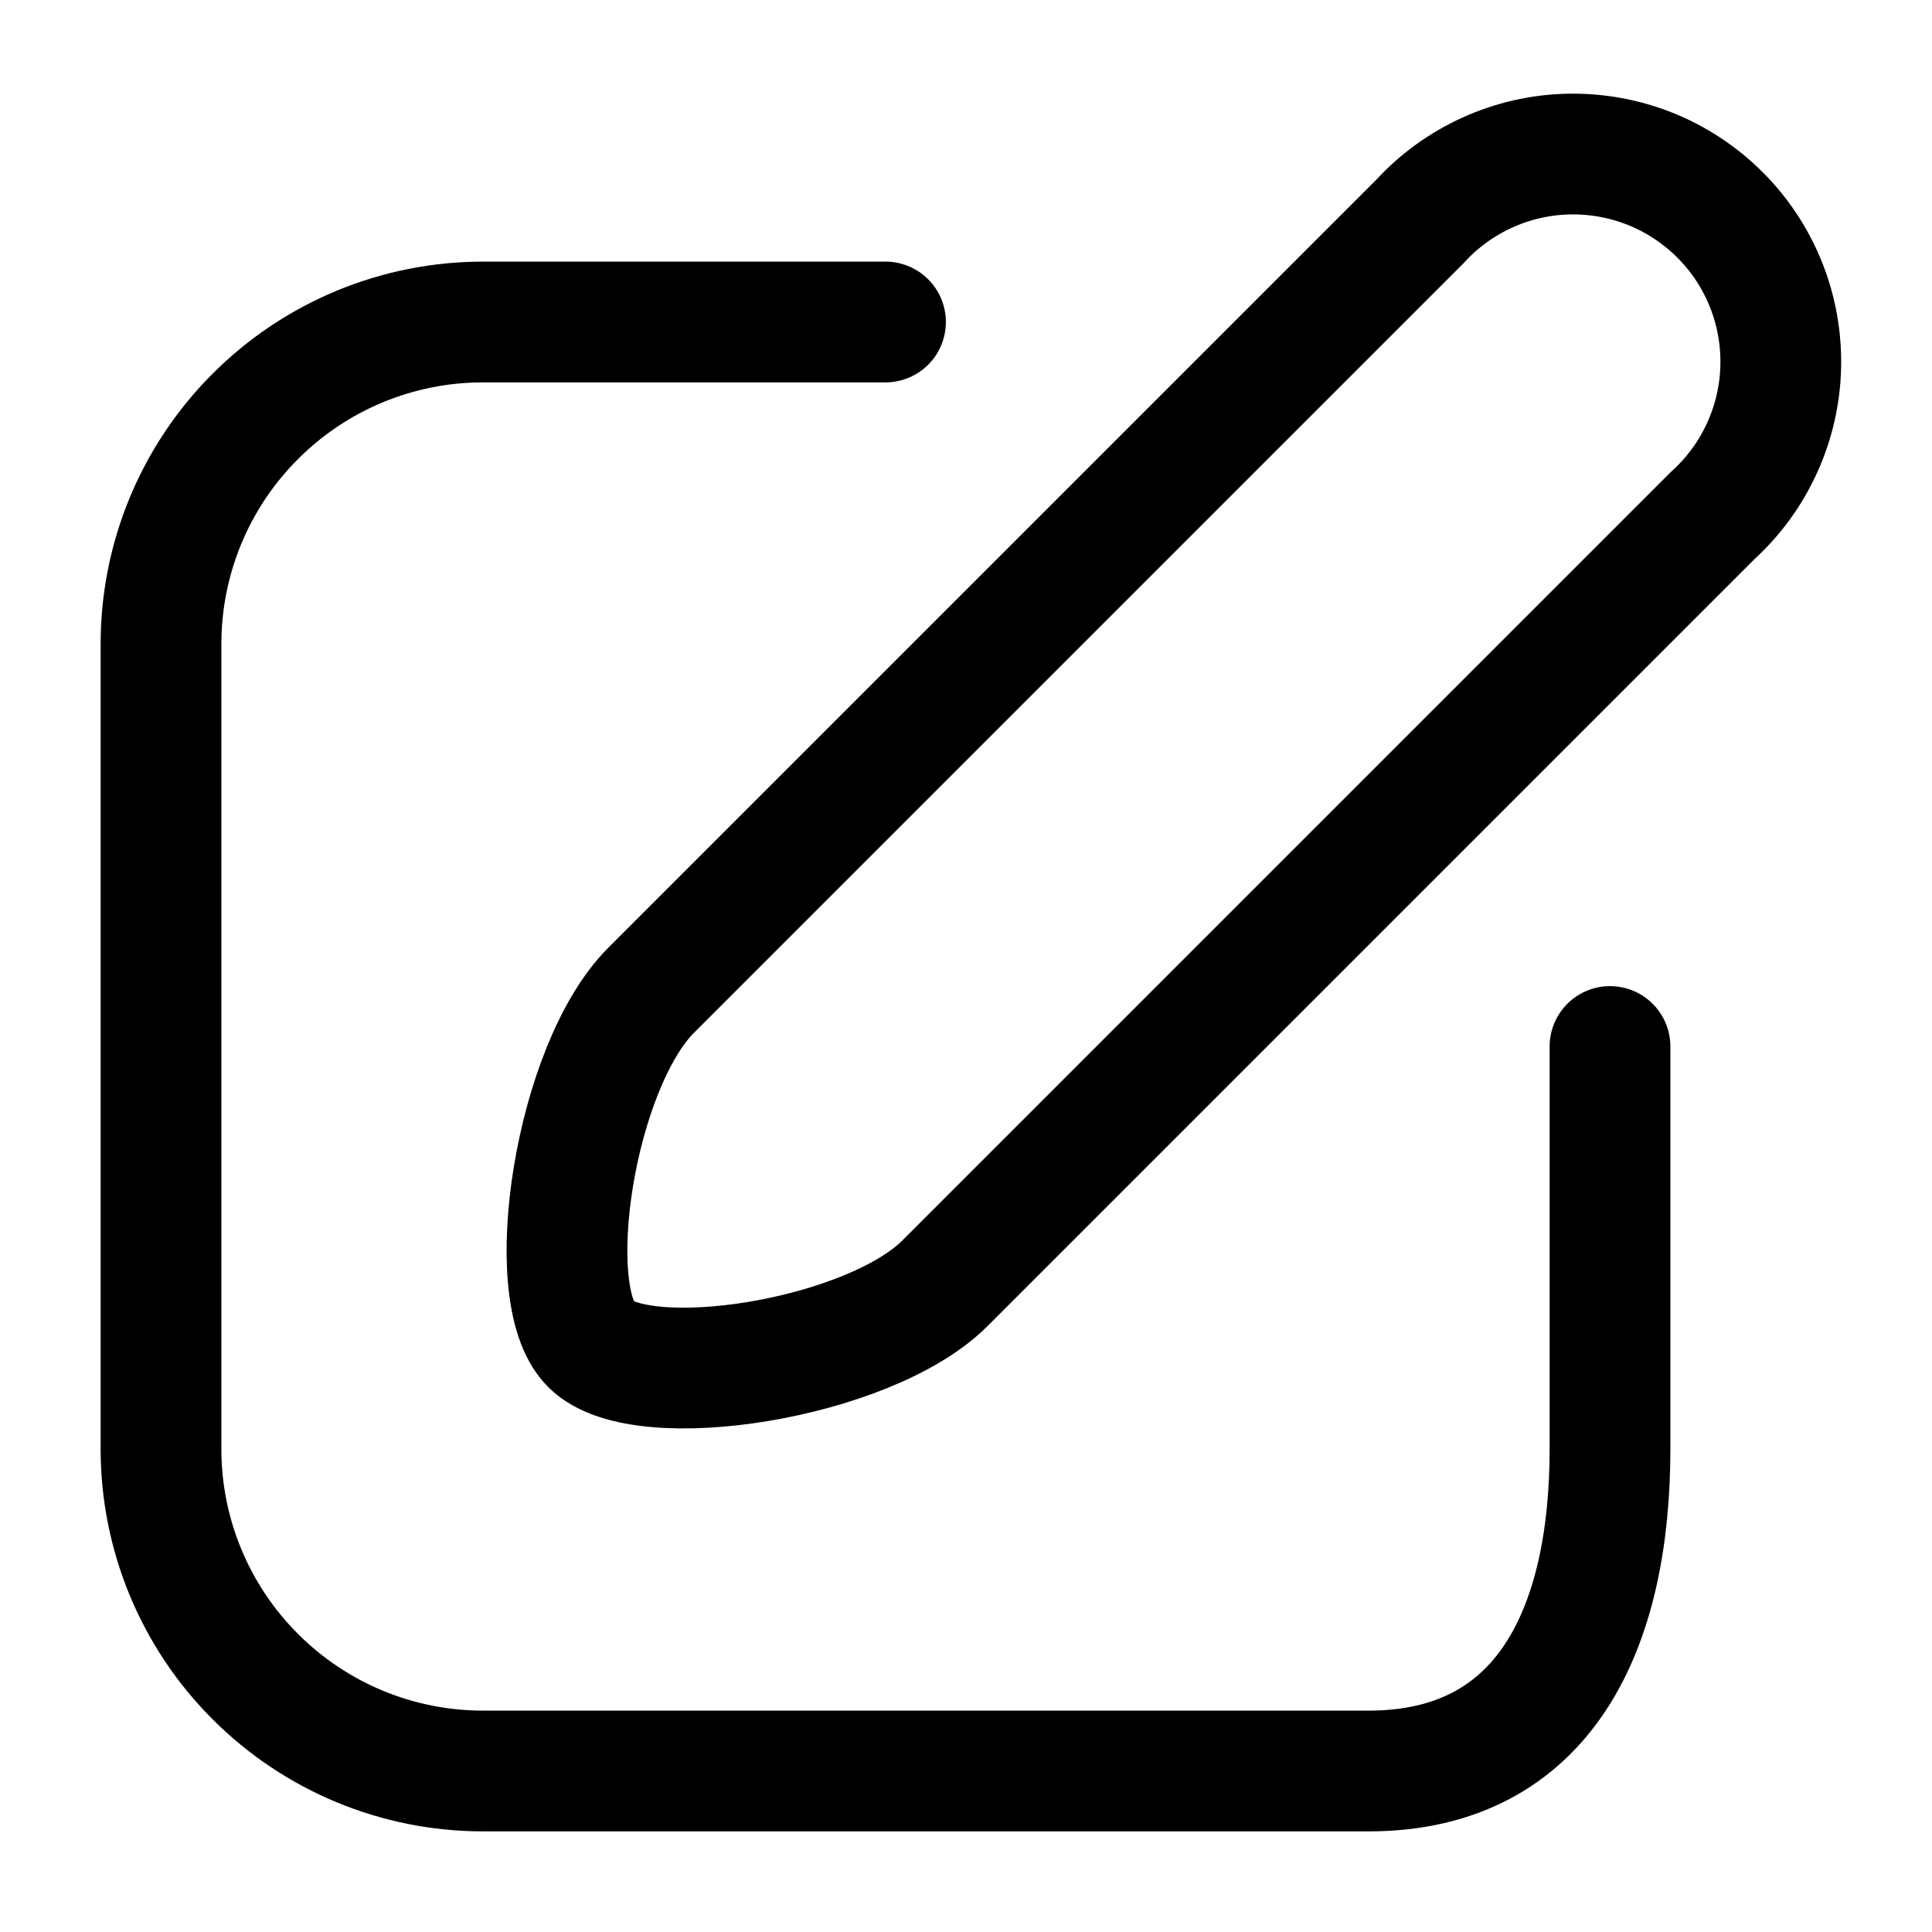
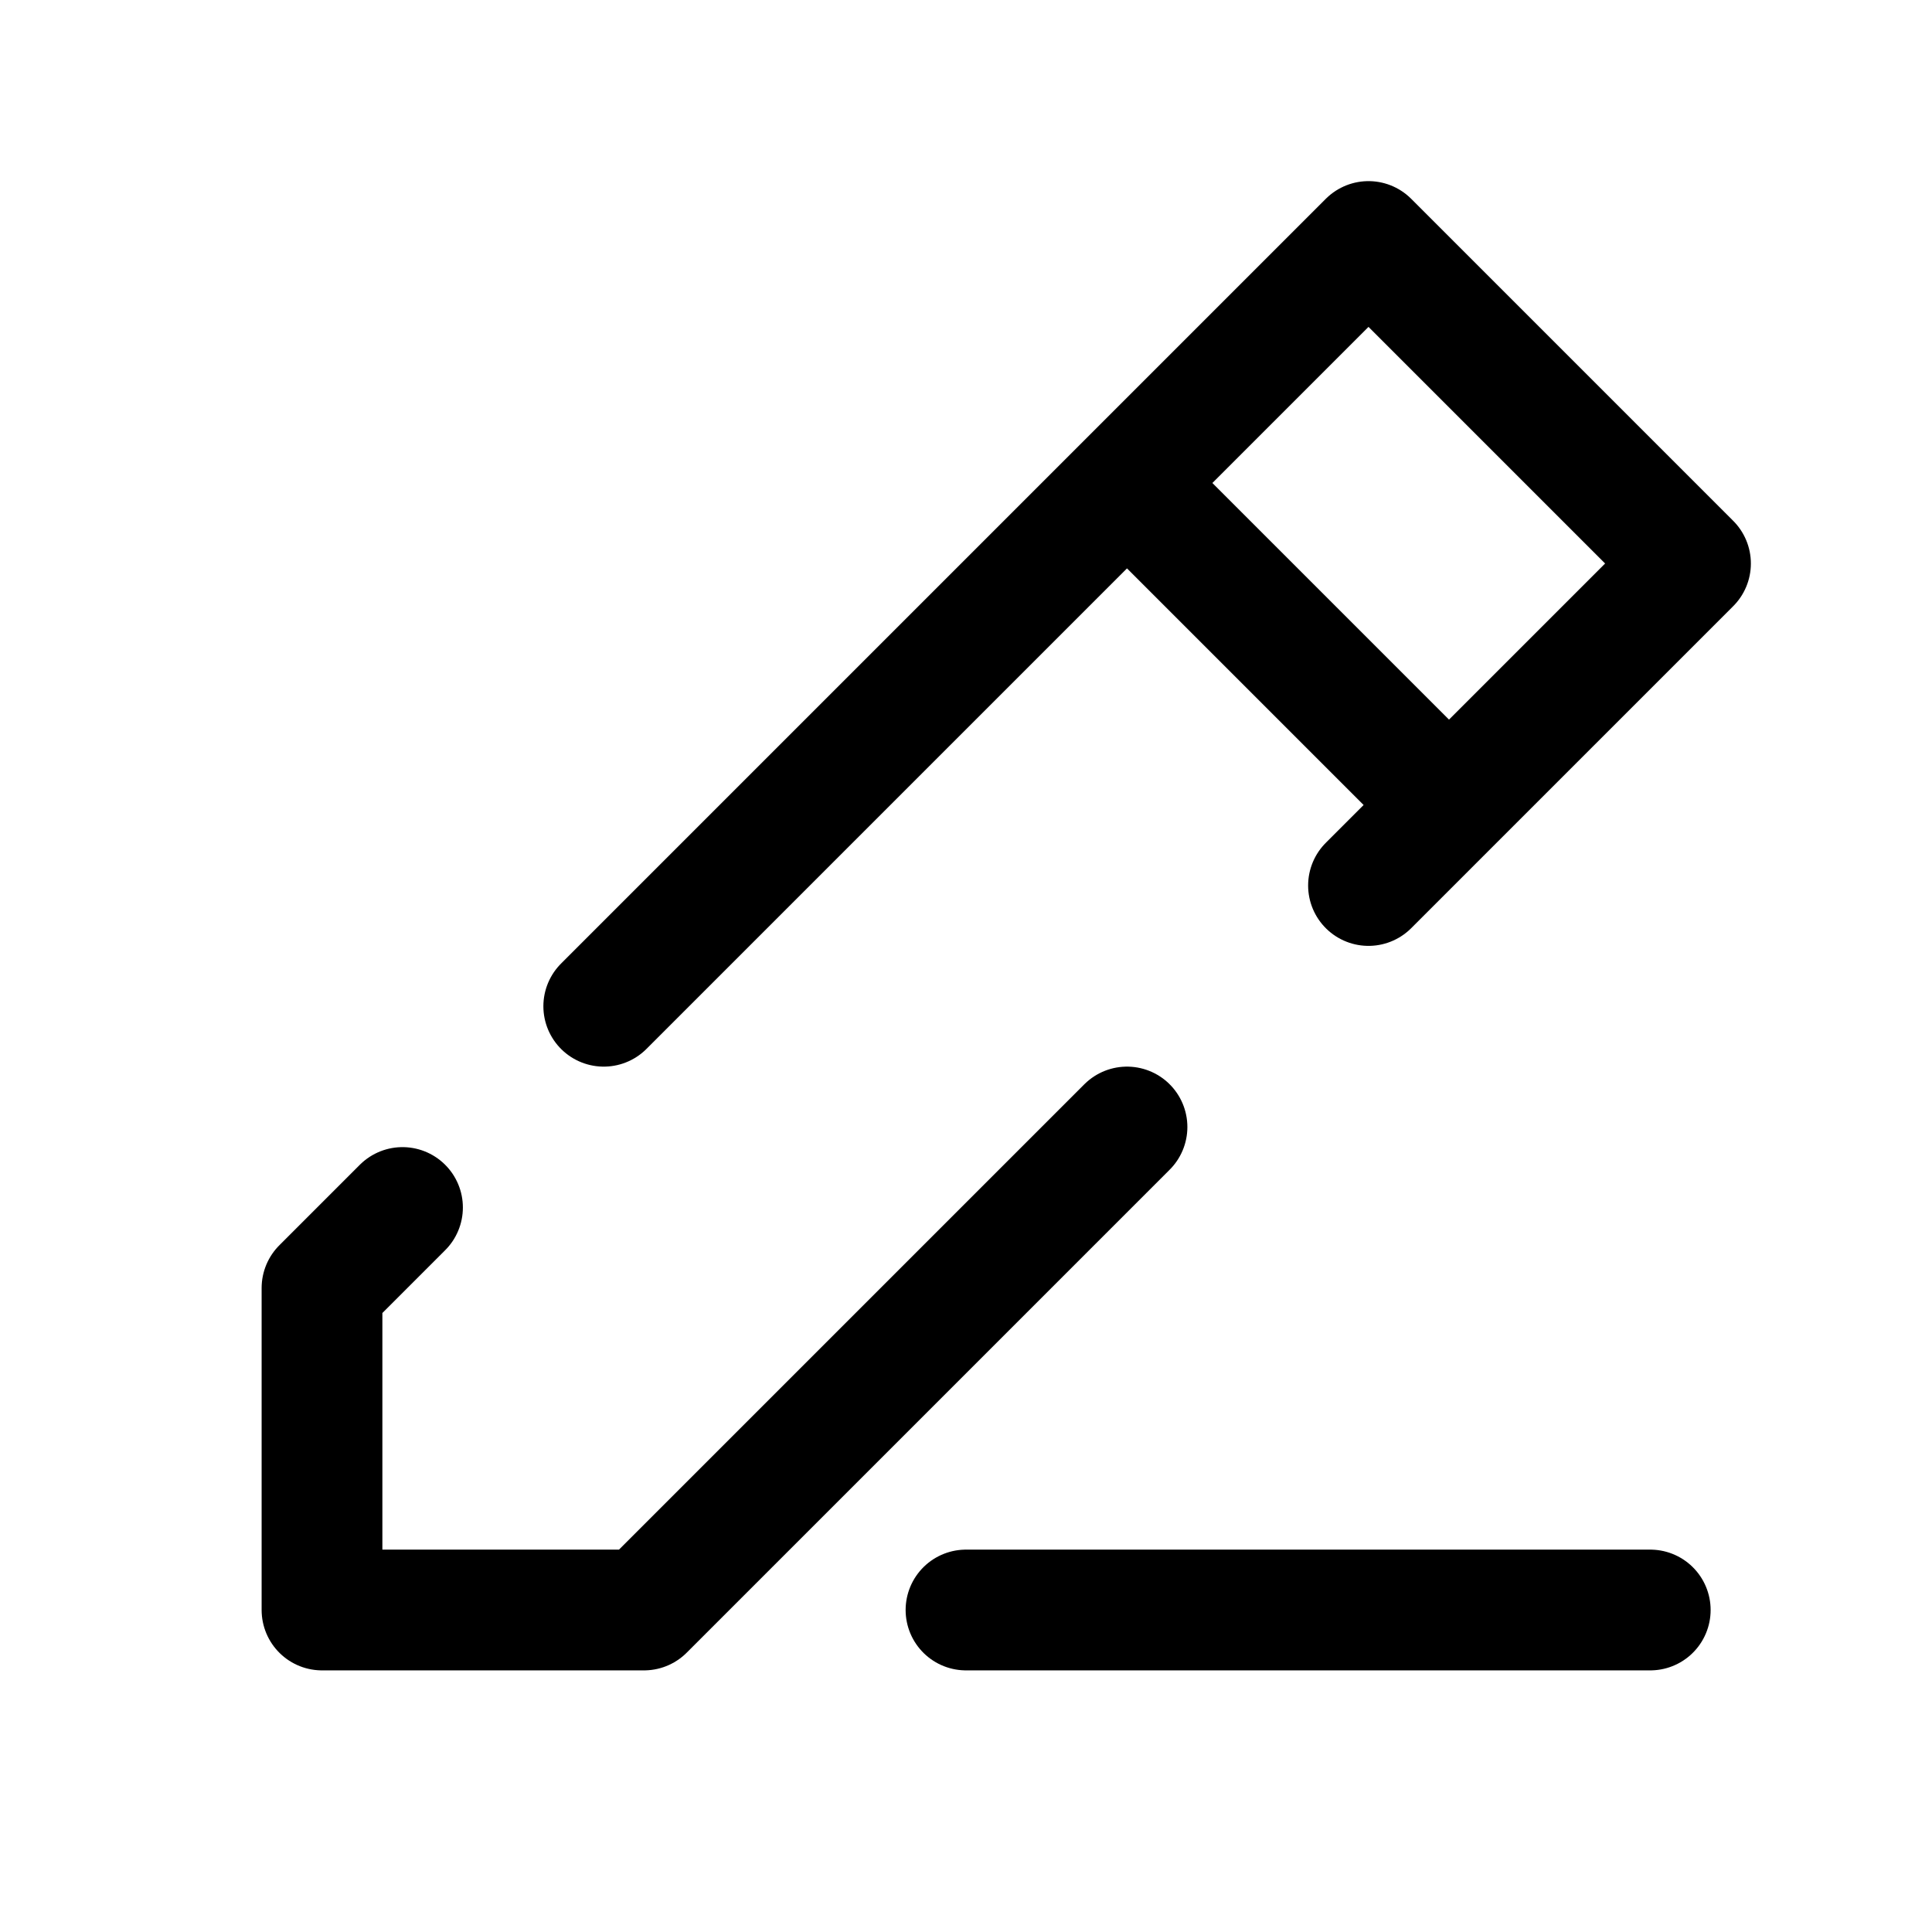
<svg xmlns="http://www.w3.org/2000/svg" width="800px" height="800px" viewBox="0 0 24 24" fill="none">
  <g id="SVGRepo_bgCarrier" stroke-width="0" />
  <g id="SVGRepo_tracerCarrier" stroke-linecap="round" stroke-linejoin="round" />
  <g id="SVGRepo_iconCarrier">
-     <path d="M21.28 6.4L11.74 15.94C10.79 16.89 7.97 17.33 7.34 16.7C6.71 16.07 7.14 13.25 8.09 12.3L17.64 2.75C17.875 2.493 18.16 2.287 18.478 2.143C18.796 1.999 19.139 1.921 19.488 1.914C19.836 1.907 20.182 1.97 20.506 2.1C20.829 2.23 21.122 2.425 21.369 2.672C21.615 2.918 21.808 3.212 21.938 3.536C22.067 3.86 22.129 4.206 22.121 4.555C22.113 4.903 22.034 5.246 21.889 5.564C21.745 5.881 21.538 6.165 21.28 6.4V6.4Z" stroke="#000000" stroke-width="1.5" stroke-linecap="round" stroke-linejoin="round" />
-     <path d="M11 4H6C4.939 4 3.922 4.421 3.172 5.172C2.421 5.922 2 6.939 2 8V18C2 19.061 2.421 20.078 3.172 20.828C3.922 21.579 4.939 22 6 22H17C19.21 22 20 20.2 20 18V13" stroke="#000000" stroke-width="1.5" stroke-linecap="round" stroke-linejoin="round" />
+     <path d="M12 20H20.5M18 10L14 6M18 10L21 7L17 3L14 6M18 10L17 11M14 6L7.5 12.5M5 15L4 16V20H8L14 14" stroke="#000000" stroke-width="1.5" stroke-linecap="round" stroke-linejoin="round" />
  </g>
</svg>
